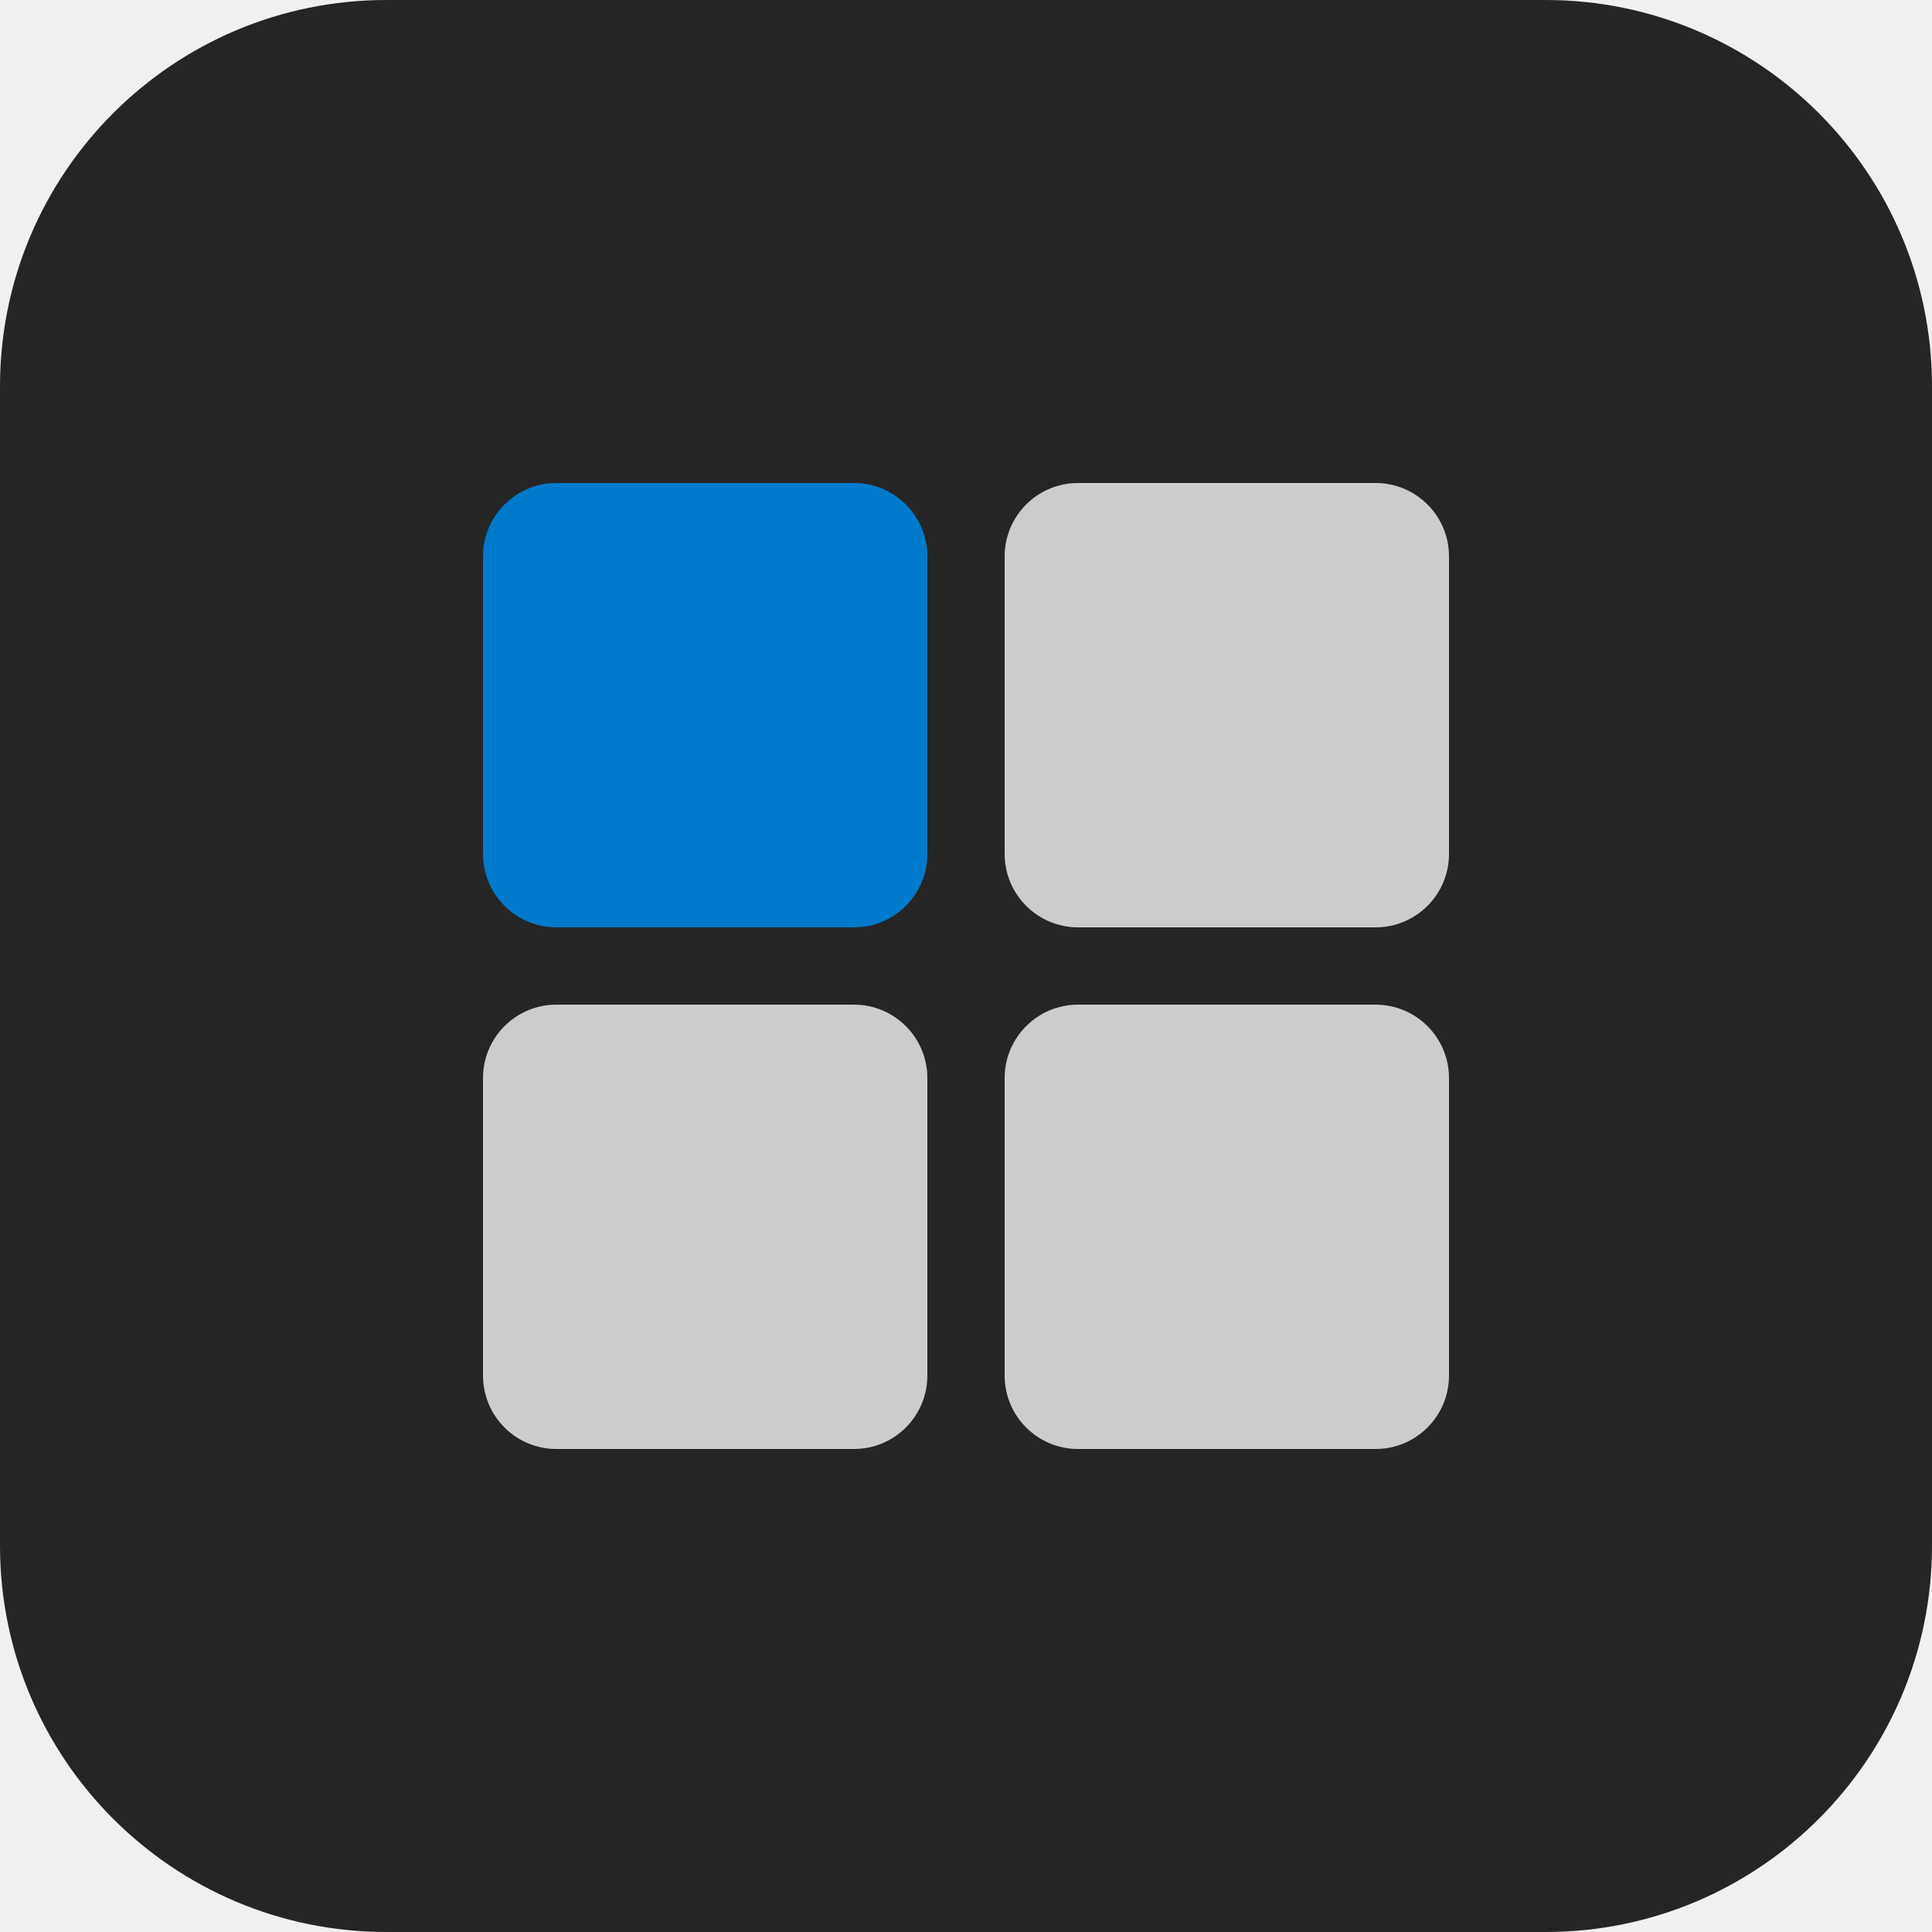
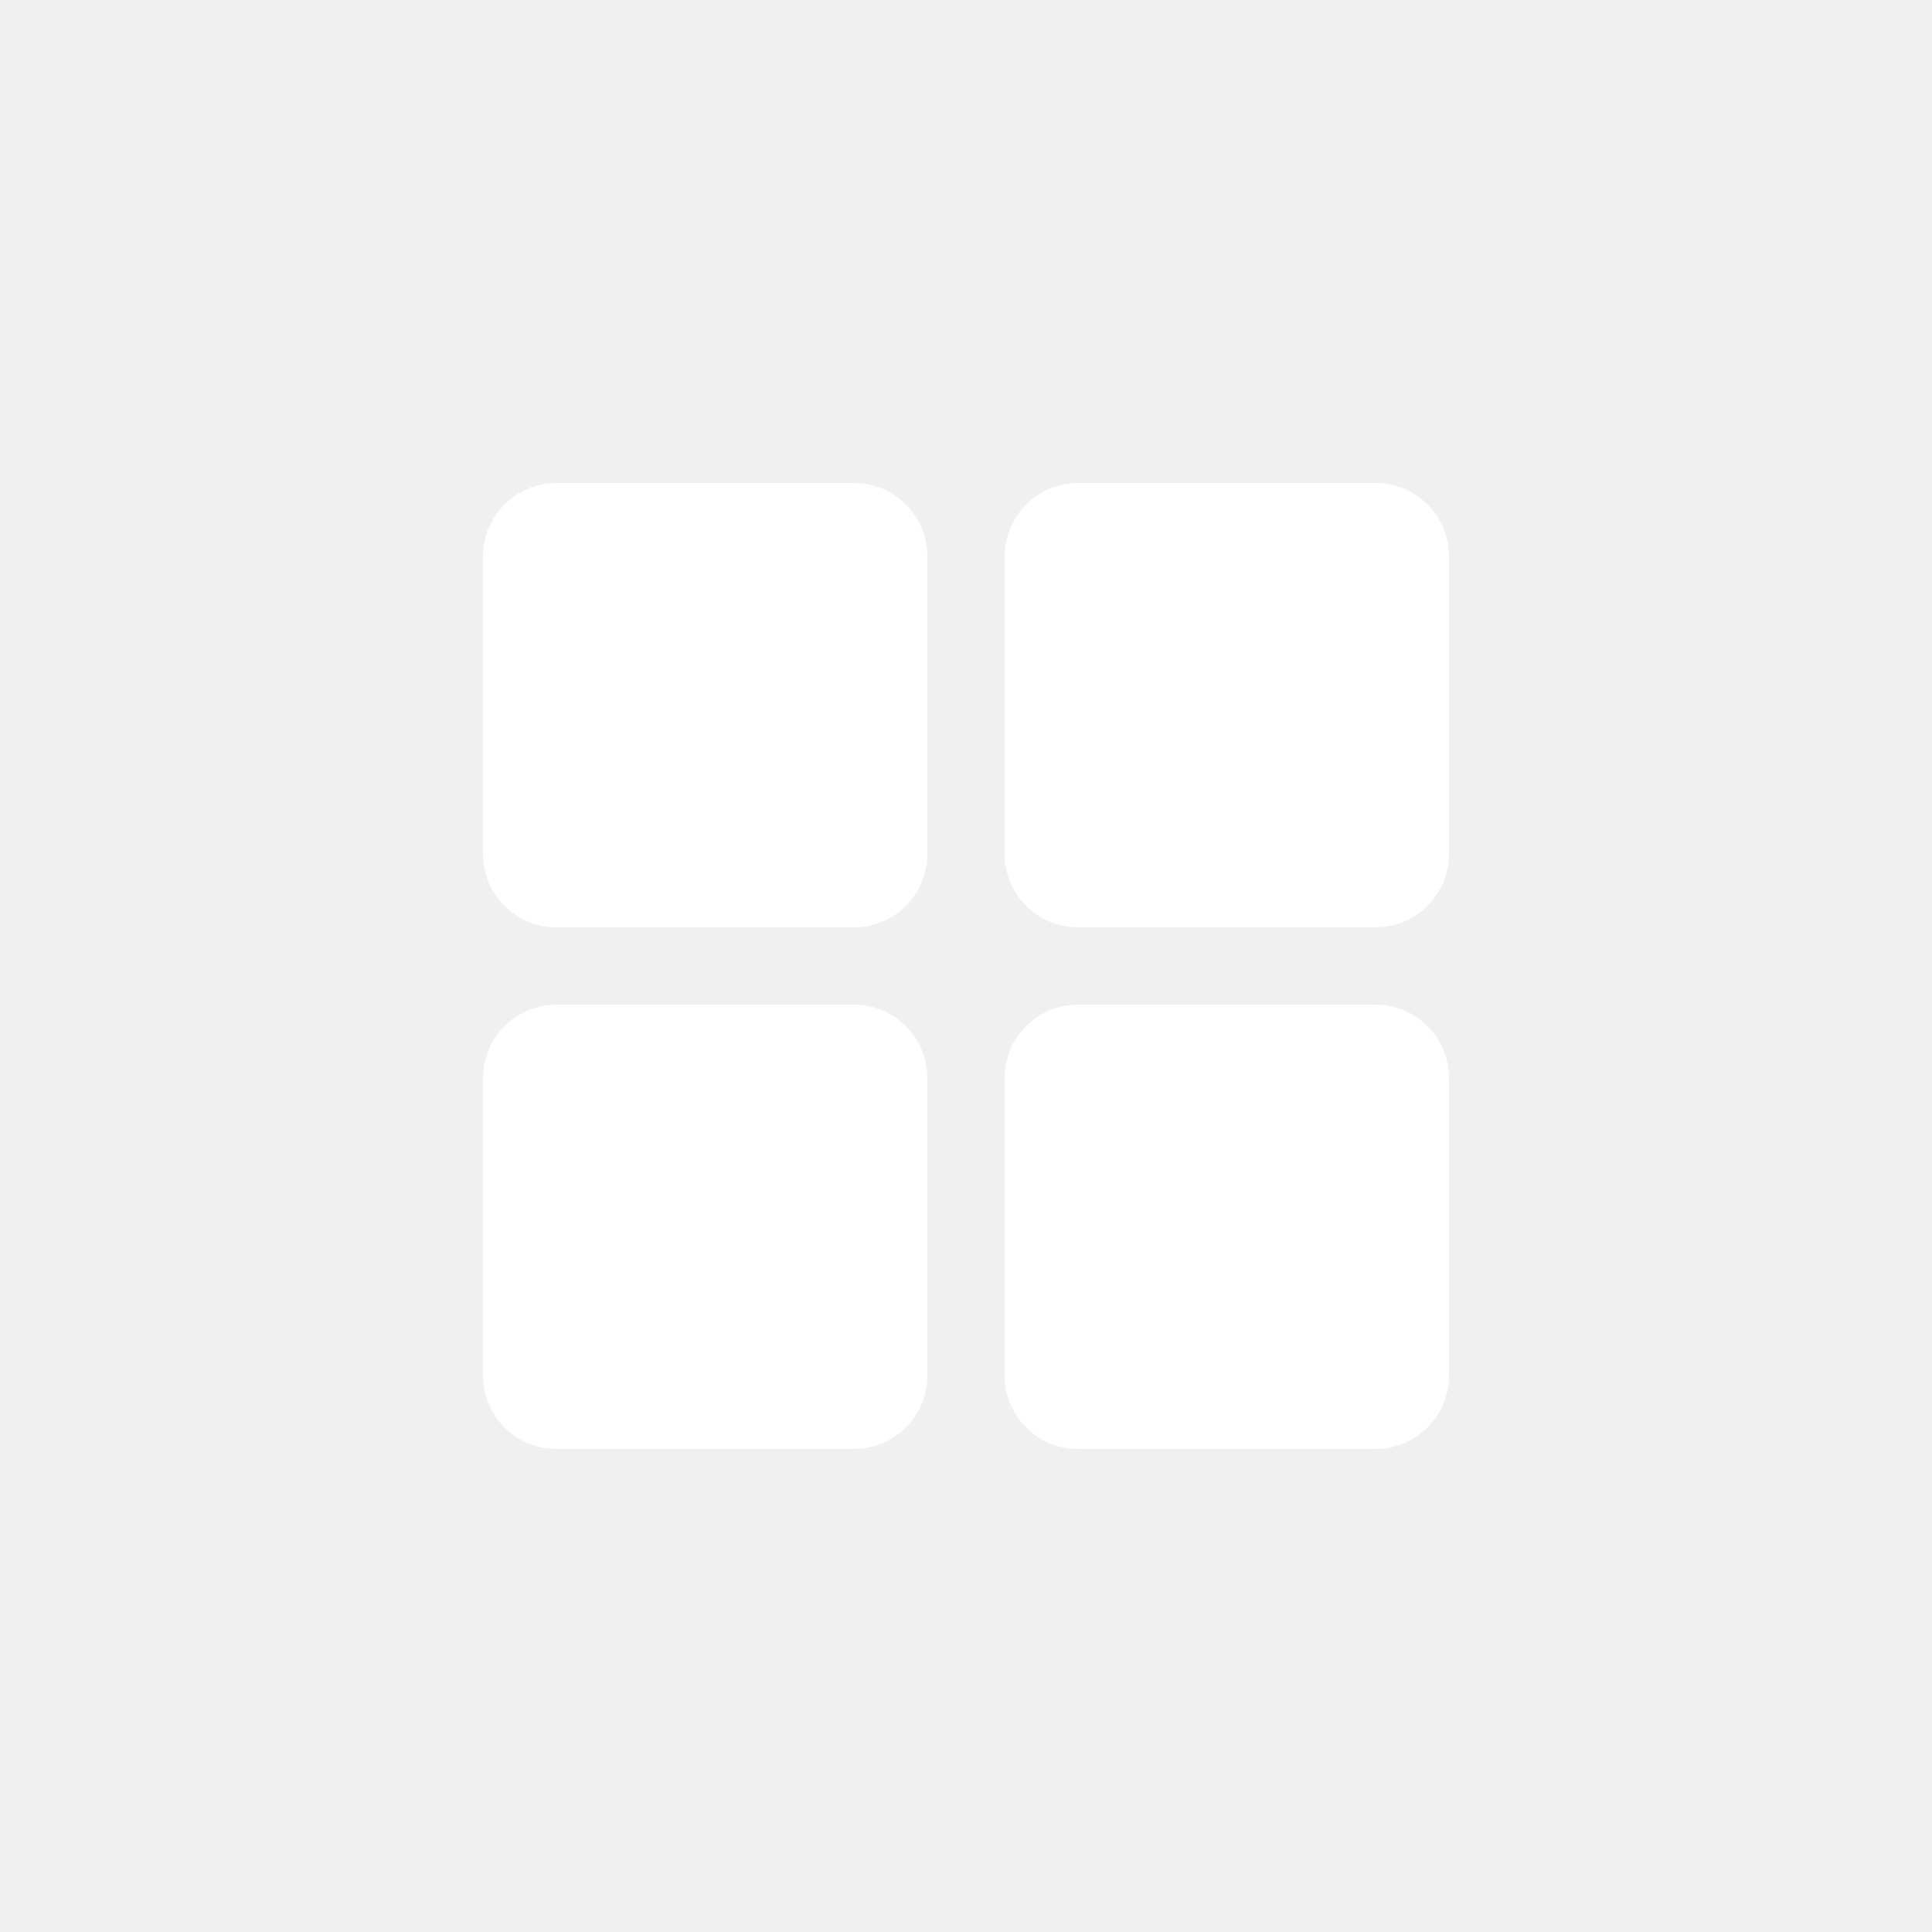
- <svg xmlns="http://www.w3.org/2000/svg" width="50" height="50" viewBox="0 0 50 50" fill="none">
-   <rect width="50" height="50" rx="10.0" fill="#252526" />
-   <rect x="12.5" y="12.5" width="11.5" height="11.5" rx="1.9" fill="#007ACC" />
-   <rect x="26.0" y="12.5" width="11.5" height="11.5" rx="1.9" fill="#CCCCCC" />
-   <rect x="12.5" y="26.0" width="11.5" height="11.5" rx="1.9" fill="#CCCCCC" />
-   <rect x="26.0" y="26.0" width="11.5" height="11.5" rx="1.9" fill="#CCCCCC" />
+ <svg xmlns="http://www.w3.org/2000/svg" width="50" height="50" viewBox="0 0 50 50" fill="#fff">
+   <rect x="12.5" y="12.5" width="11.5" height="11.5" rx="1.9" />
+   <rect x="26.0" y="12.5" width="11.5" height="11.5" rx="1.9" />
+   <rect x="12.5" y="26.0" width="11.5" height="11.5" rx="1.9" />
+   <rect x="26.0" y="26.0" width="11.5" height="11.5" rx="1.9" />
</svg>
